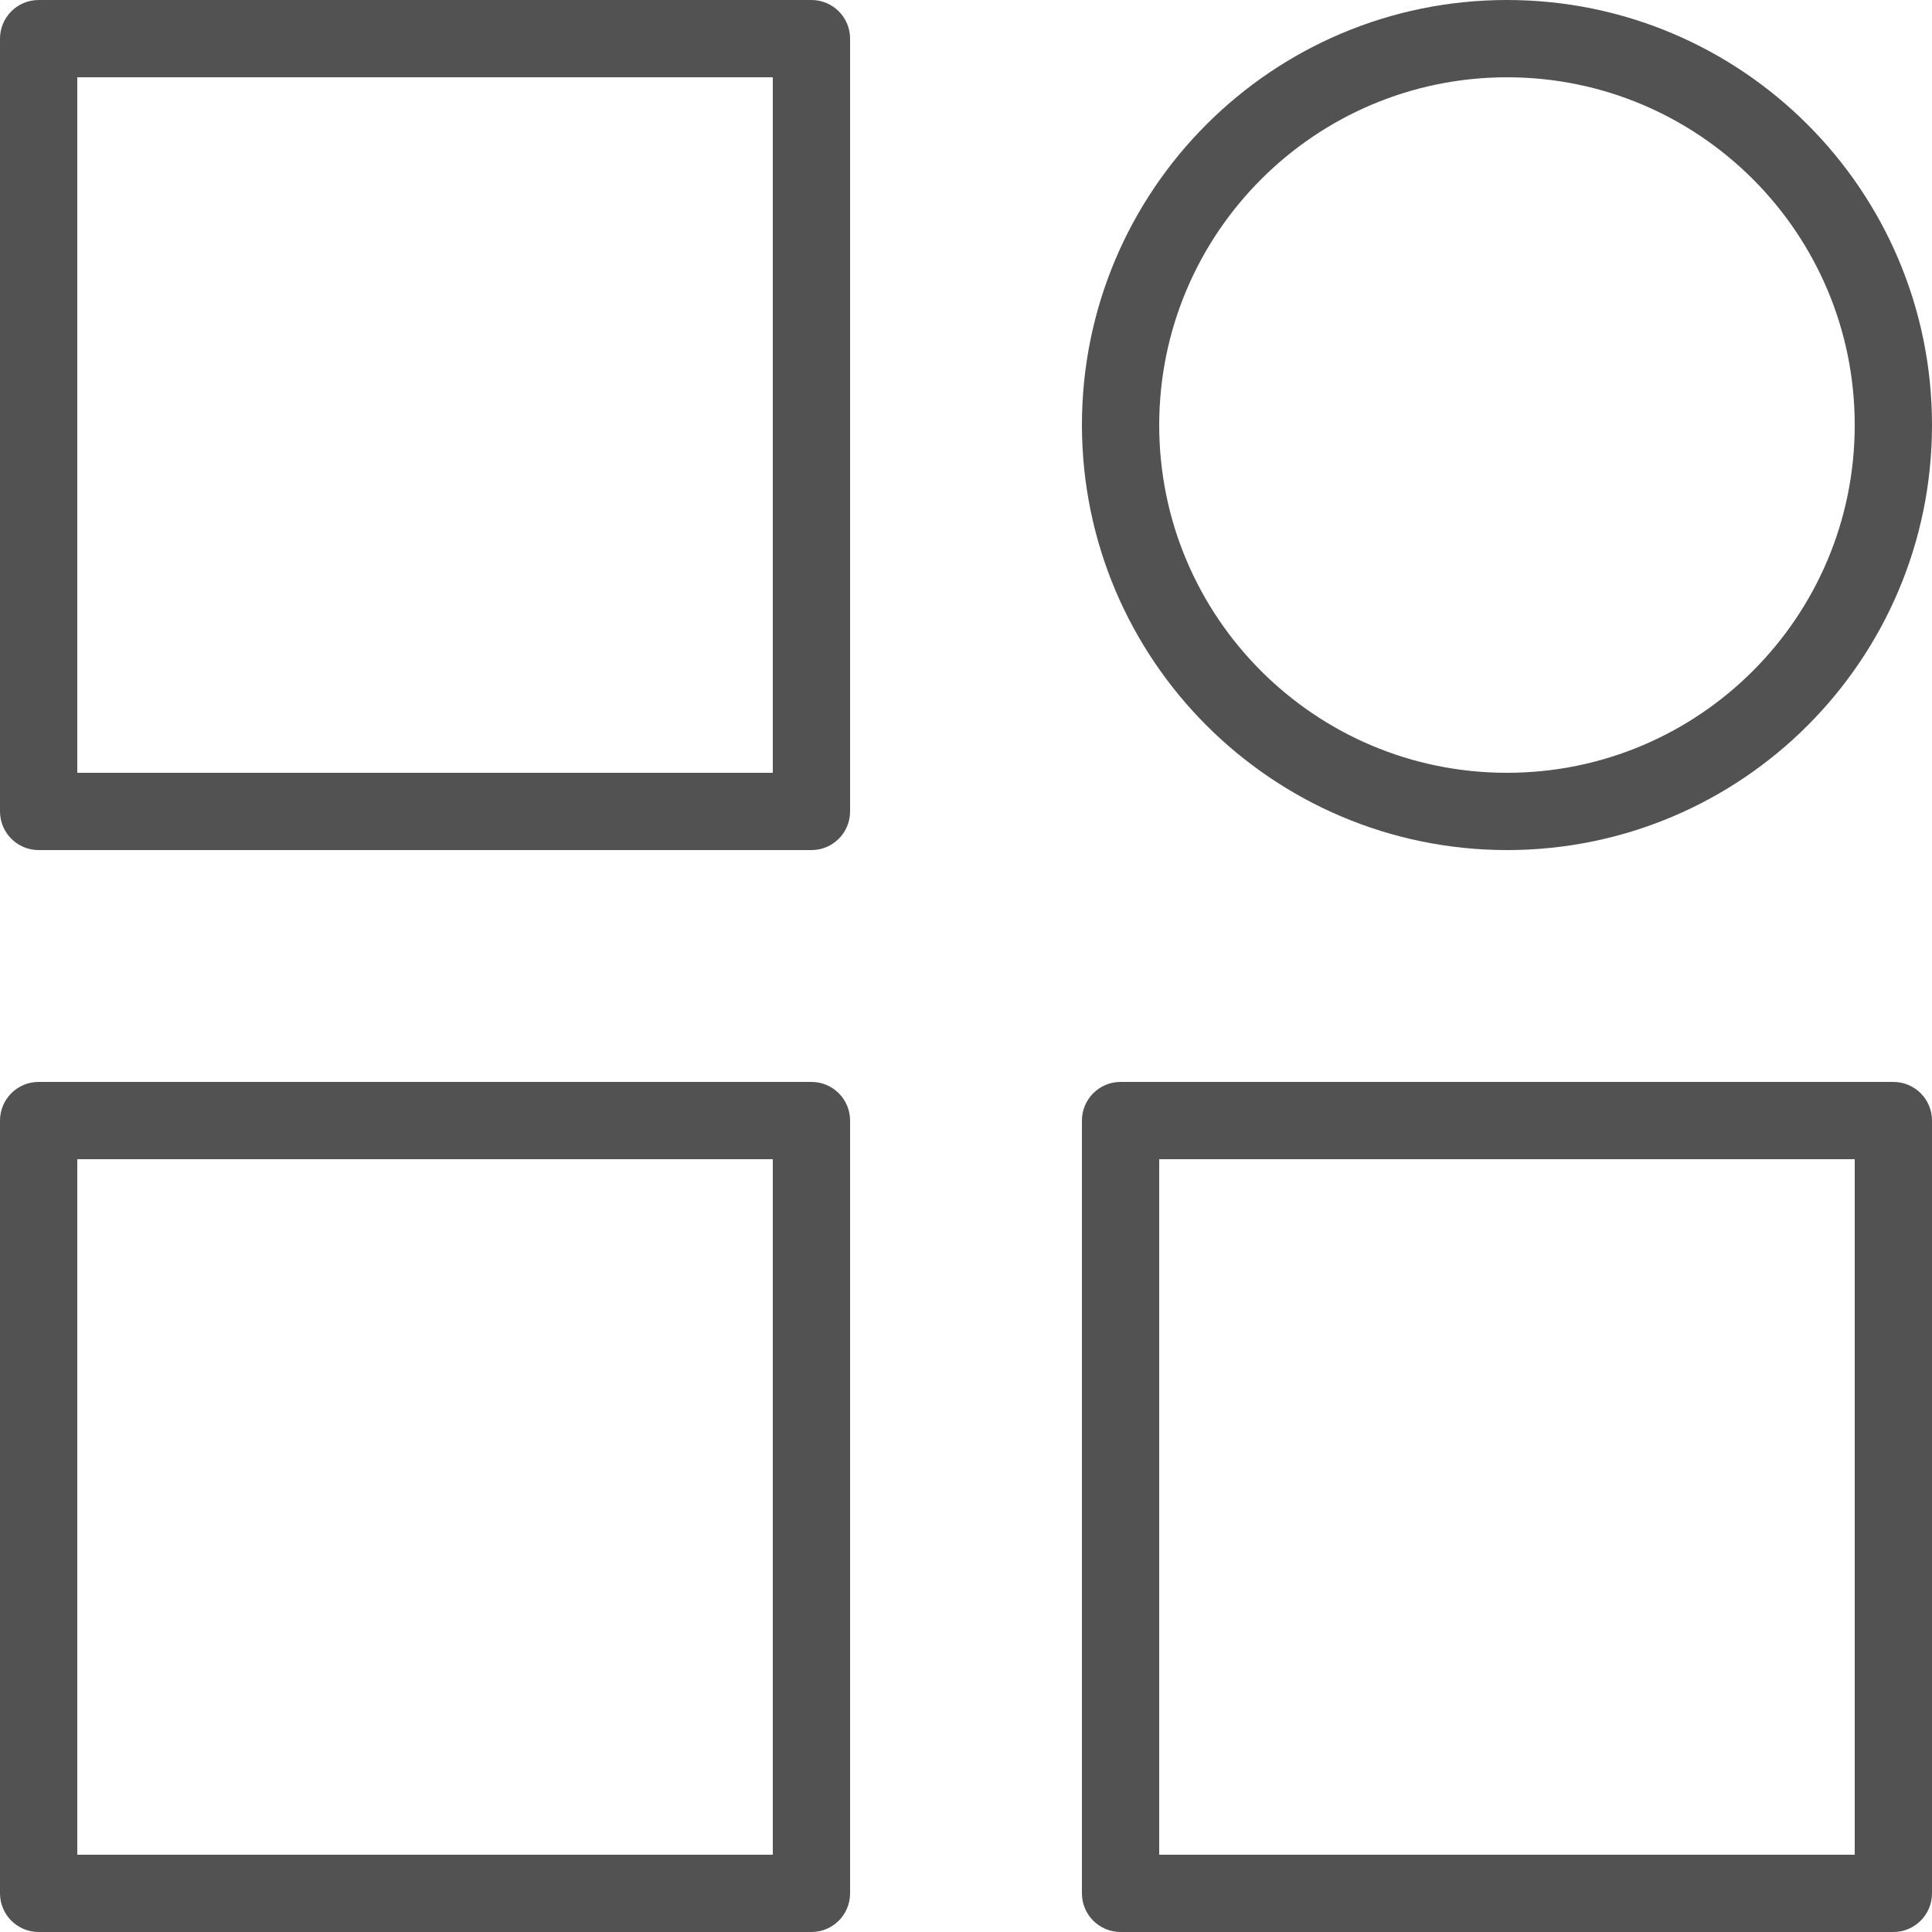
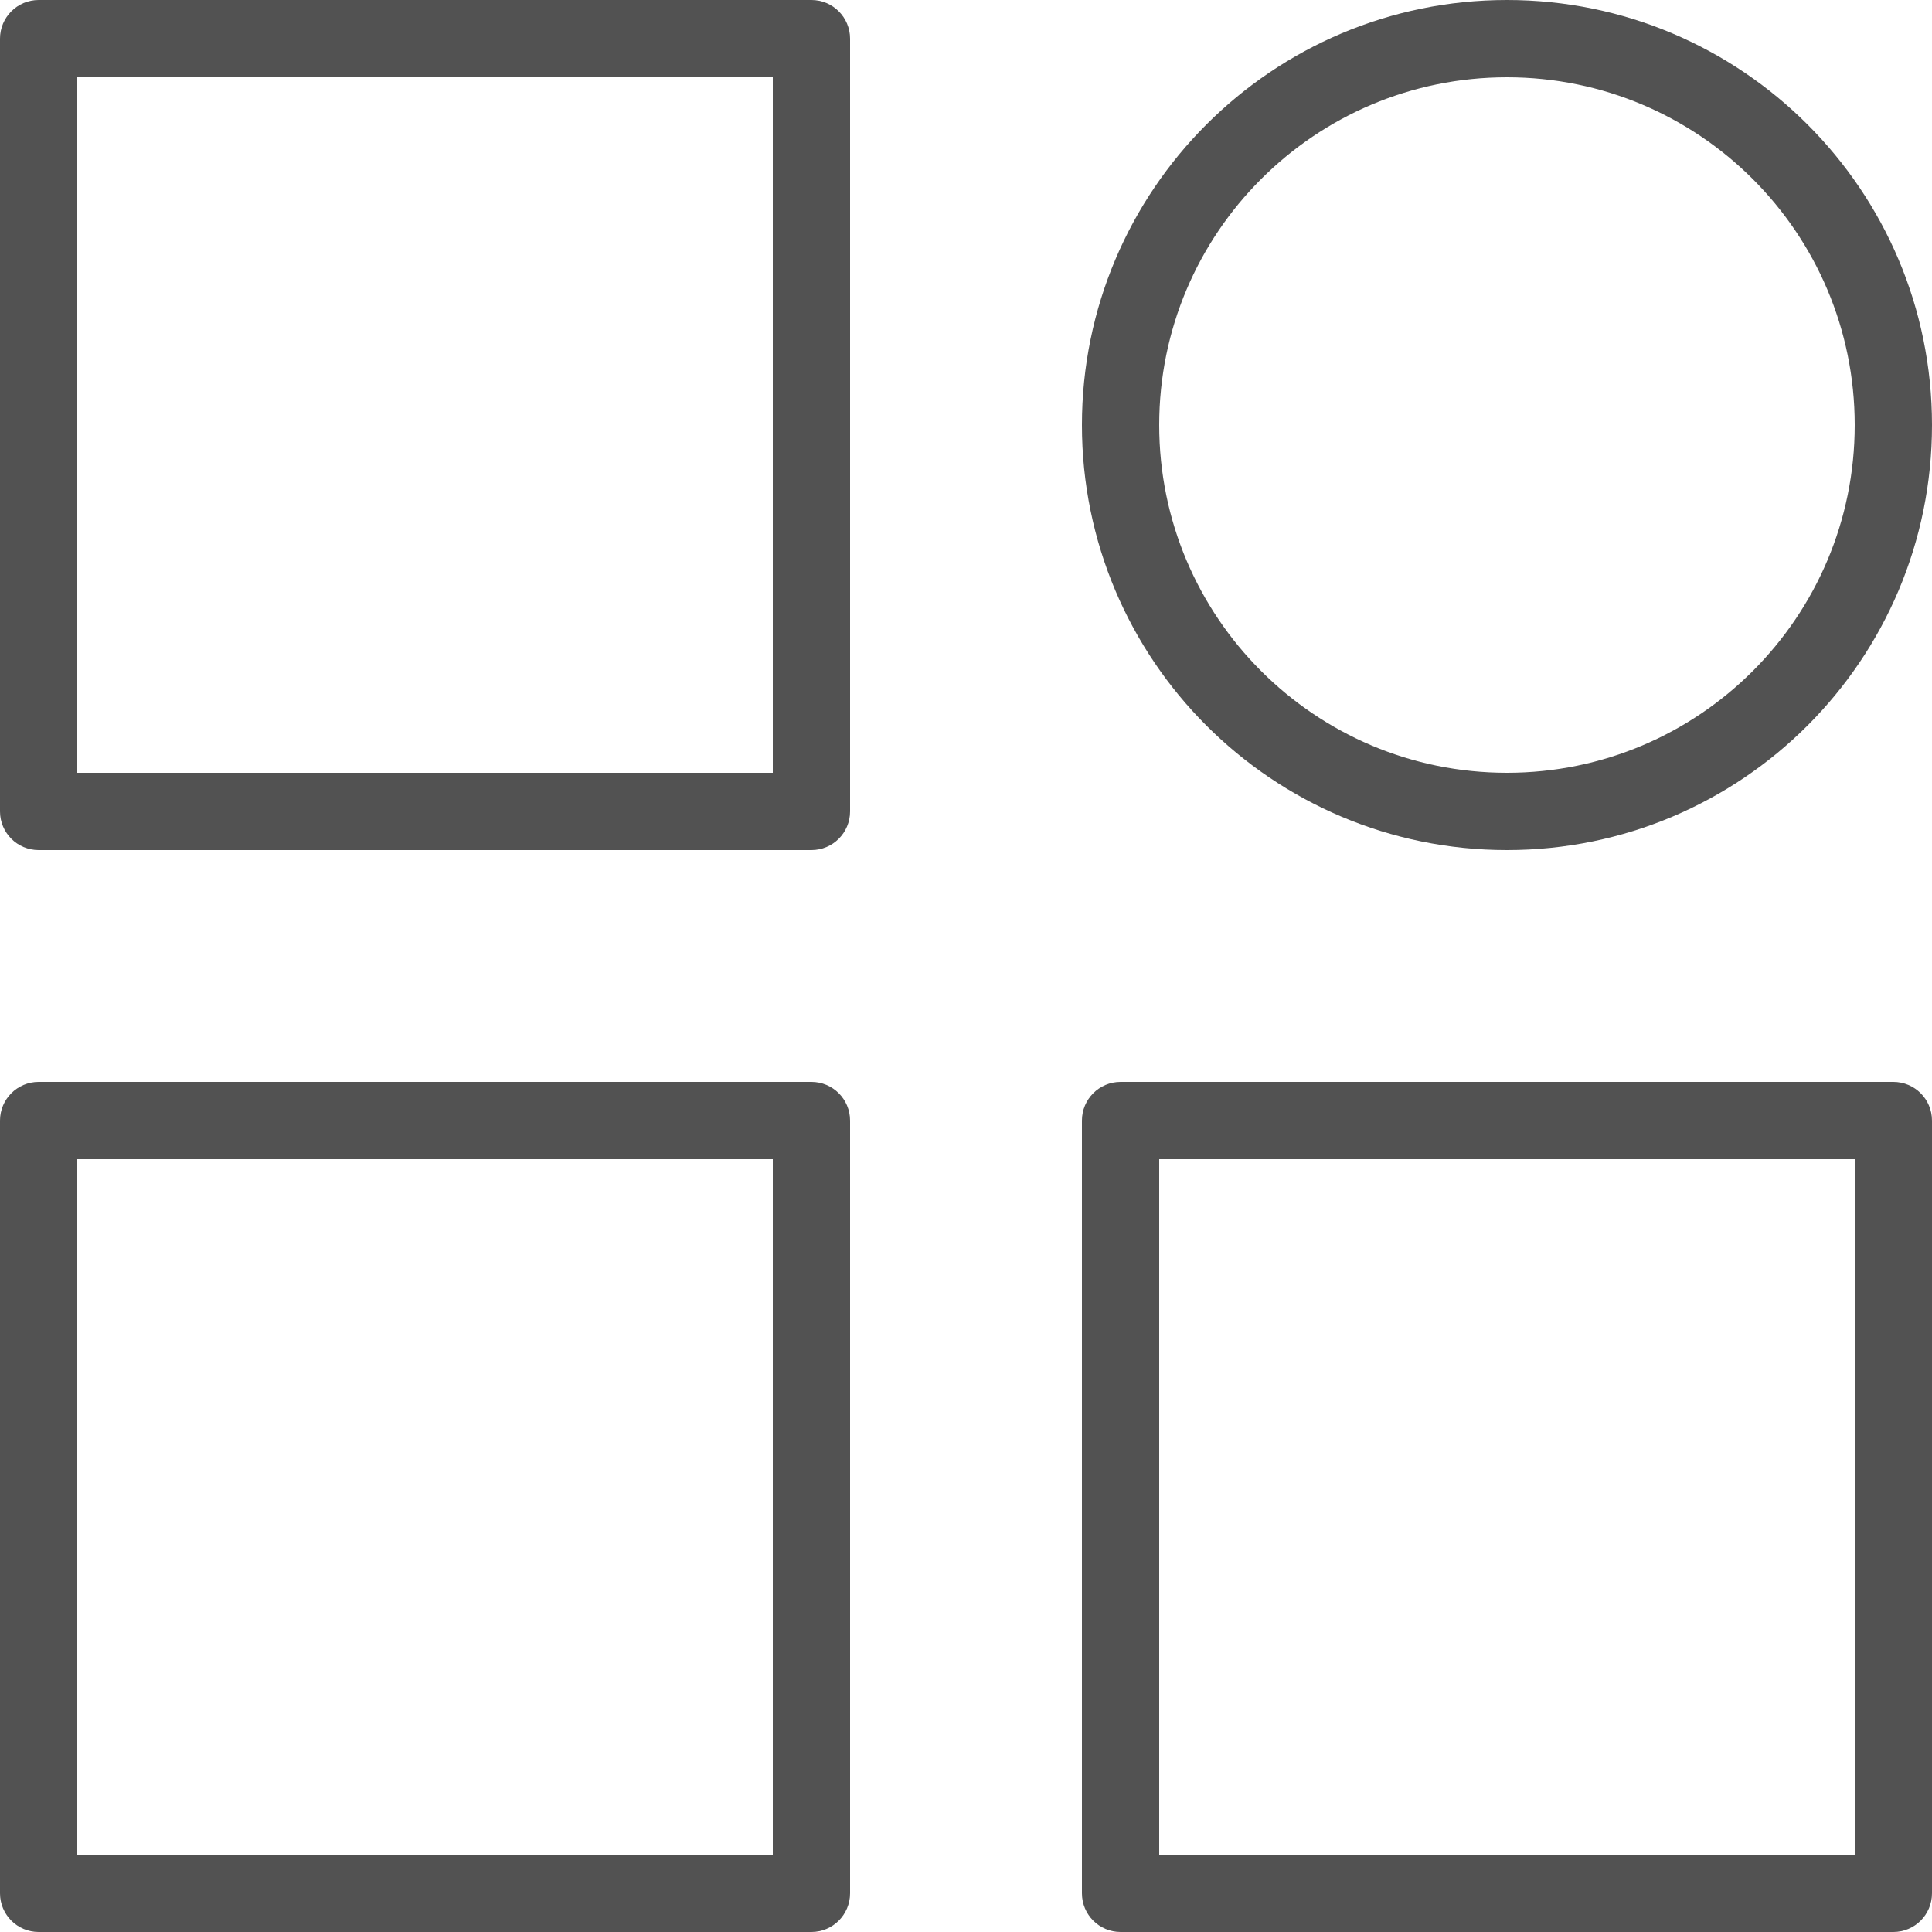
<svg xmlns="http://www.w3.org/2000/svg" viewBox="0 0 50 50">
  <defs>
    <style>.cls-1{fill:#525252;stroke:#525252;stroke-miterlimit:10;}</style>
  </defs>
  <g id="Layer_2" data-name="Layer 2">
    <g id="Layer_1-2" data-name="Layer 1">
-       <path class="cls-1" d="M21,.5H1A.5.5,0,0,0,.5,1V21a.5.5,0,0,0,.5.5H21a.5.5,0,0,0,.5-.5V1A.5.5,0,0,0,21,.5Zm-.5,20H1.5V1.5h19Z" />
-       <path class="cls-1" d="M21,28.5H1a.5.5,0,0,0-.5.5V49a.5.5,0,0,0,.5.5H21a.5.5,0,0,0,.5-.5V29A.5.5,0,0,0,21,28.5Zm-.5,20H1.5v-19h19Z" />
-       <path class="cls-1" d="M49,28.5H29a.5.5,0,0,0-.5.5V49a.5.5,0,0,0,.5.5H49a.5.5,0,0,0,.5-.5V29A.5.5,0,0,0,49,28.5Zm-.5,20h-19v-19h19Z" />
-       <path class="cls-1" d="M39,21.5A10.5,10.5,0,1,0,28.5,11,10.51,10.51,0,0,0,39,21.5Zm0-20A9.5,9.5,0,1,1,29.5,11,9.51,9.51,0,0,1,39,1.5Z" />
+       <g id="Layer_2-2" data-name="Layer 2">
+         <g id="Layer_1-2-2" data-name="Layer 1-2">
+           <path class="cls-1" d="M21,.5H1A.5.5,0,0,0,.5,1V21a.5.5,0,0,0,.5.5H21a.5.5,0,0,0,.5-.5V1A.5.5,0,0,0,21,.5Zm-.5,20H1.5V1.5h19Z" />
+           <path class="cls-1" d="M21,28.5H1a.5.5,0,0,0-.5.5V49a.5.5,0,0,0,.5.5H21a.5.5,0,0,0,.5-.5V29A.5.5,0,0,0,21,28.5Zm-.5,20H1.5v-19h19Z" />
+           <path class="cls-1" d="M49,28.5H29a.5.5,0,0,0-.5.5V49a.5.5,0,0,0,.5.5H49a.5.5,0,0,0,.5-.5V29A.5.5,0,0,0,49,28.5Zm-.5,20h-19v-19h19Z" />
+           <path class="cls-1" d="M39,21.5A10.5,10.5,0,1,0,28.5,11,10.5,10.5,0,0,0,39,21.5Zm0-20A9.5,9.5,0,1,1,29.5,11,9.5,9.5,0,0,1,39,1.5Z" />
+         </g>
+       </g>
    </g>
  </g>
</svg>
